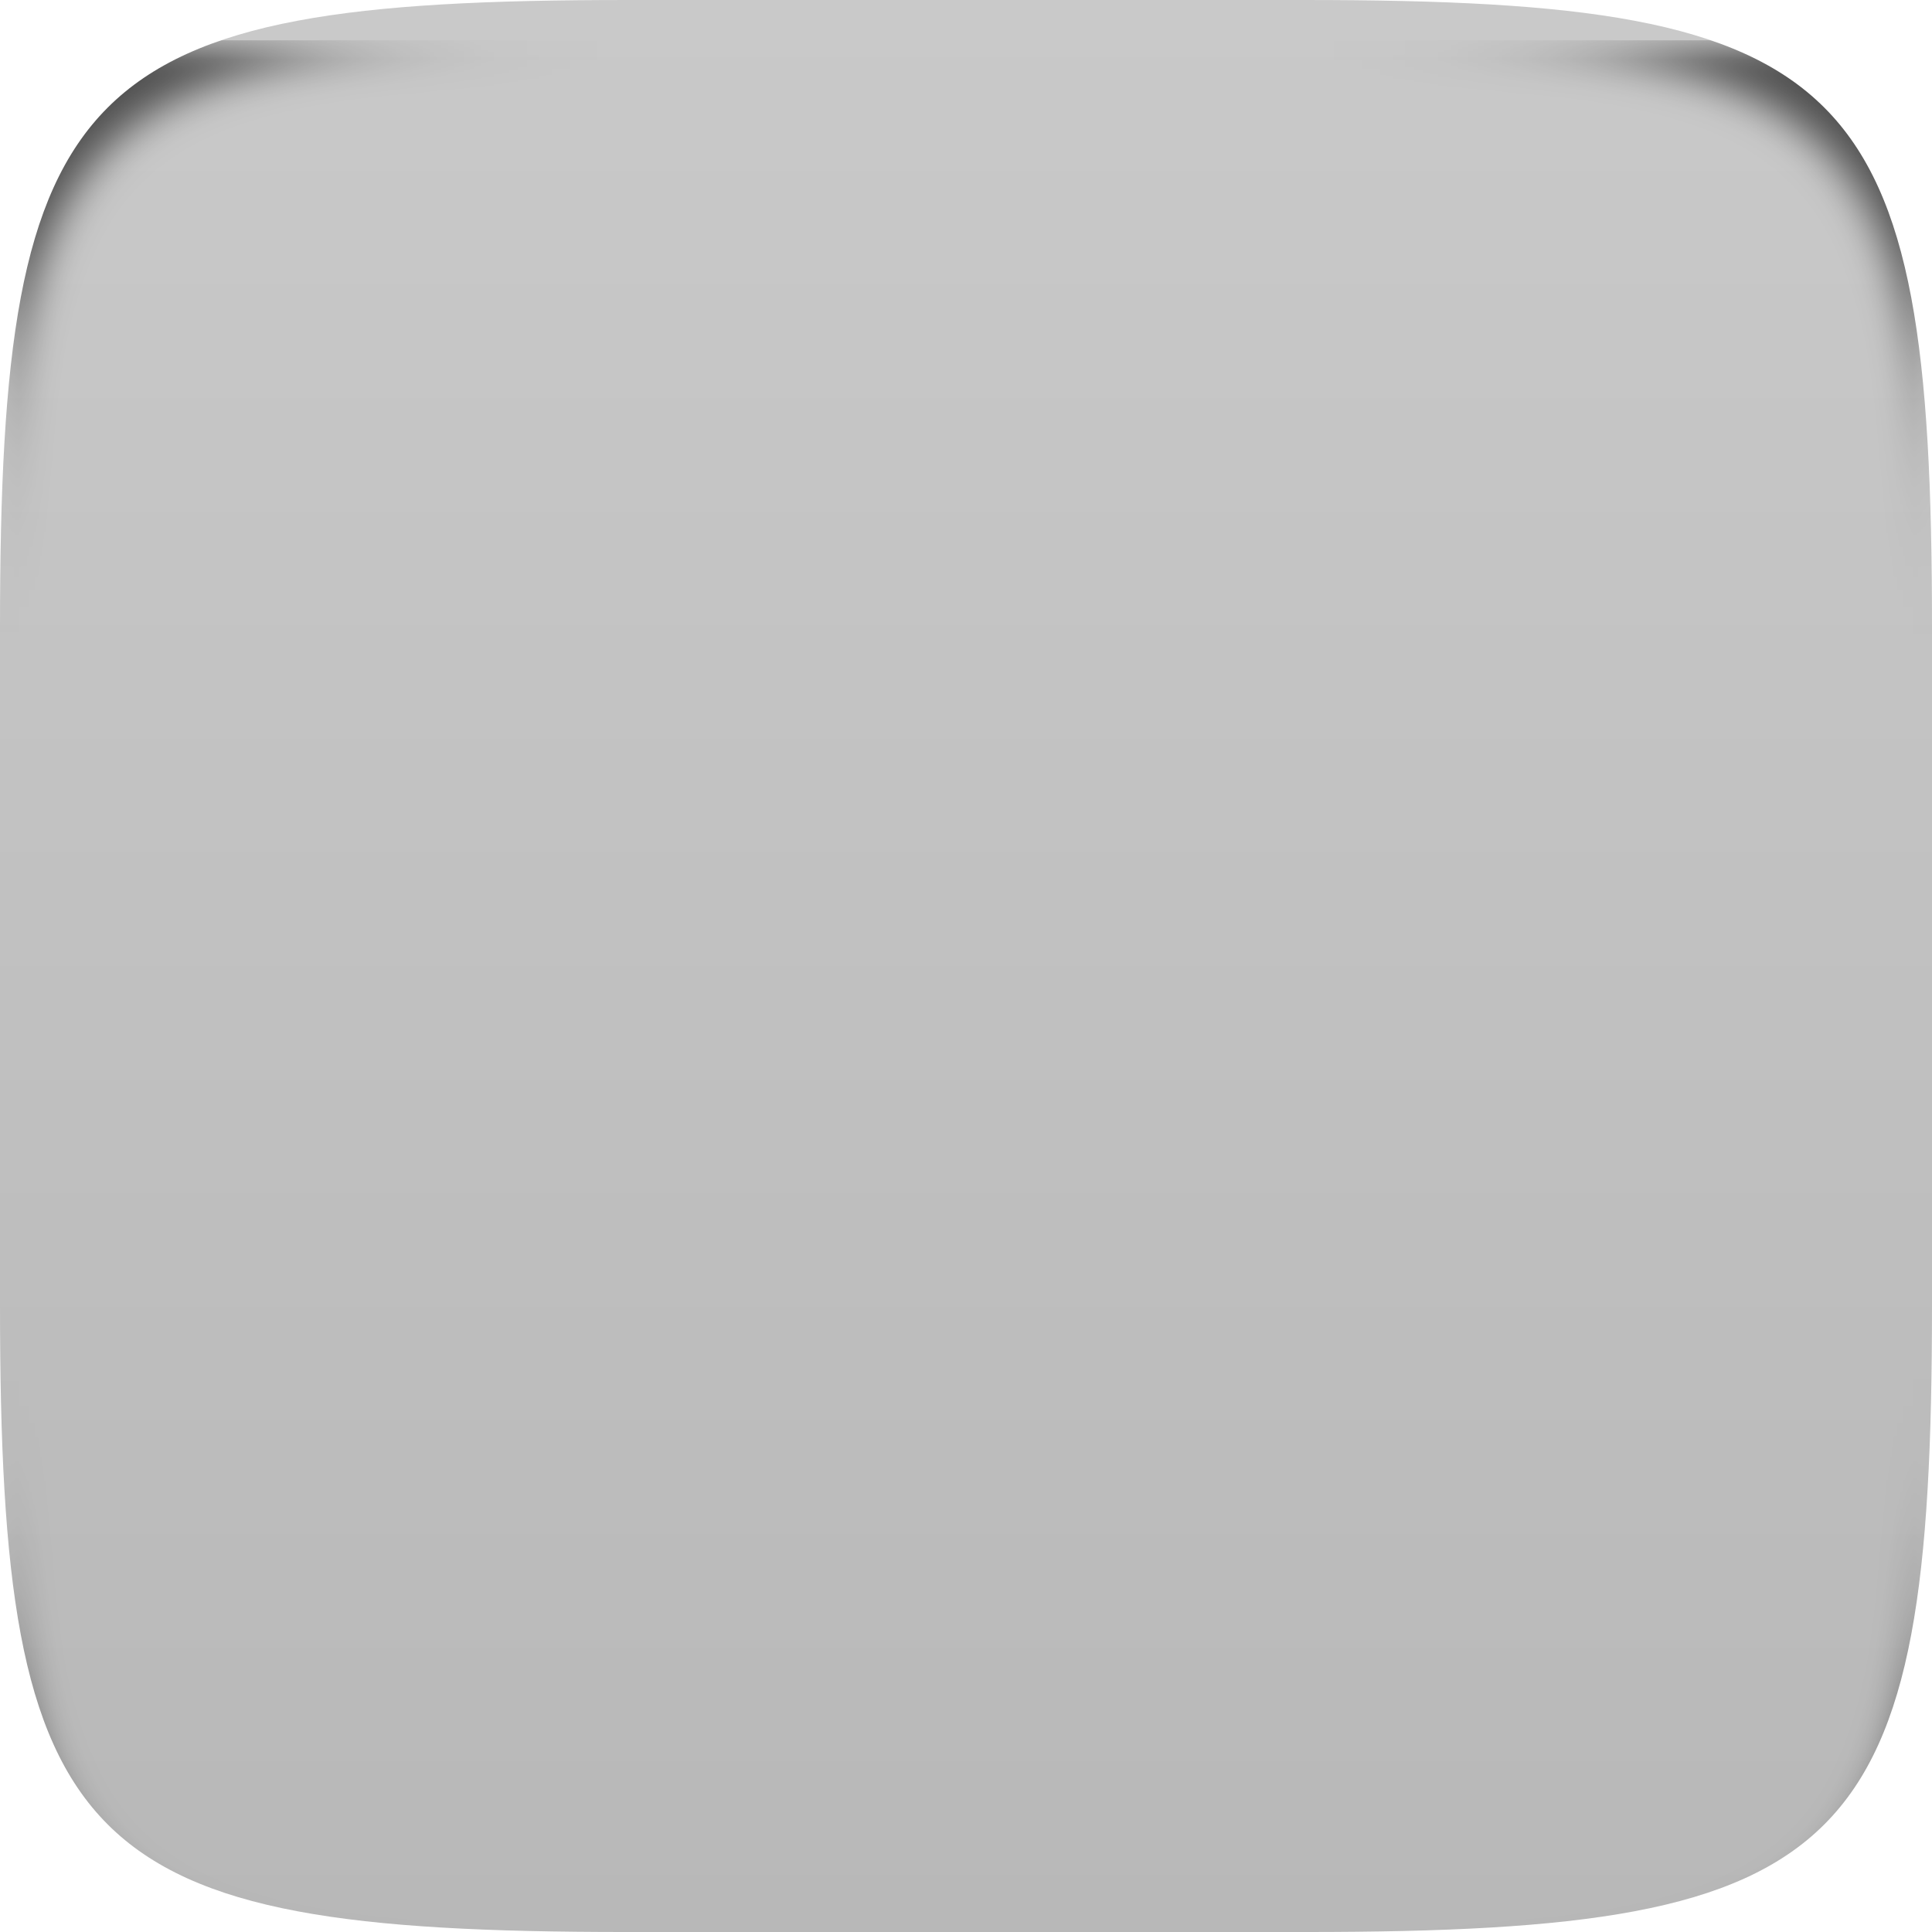
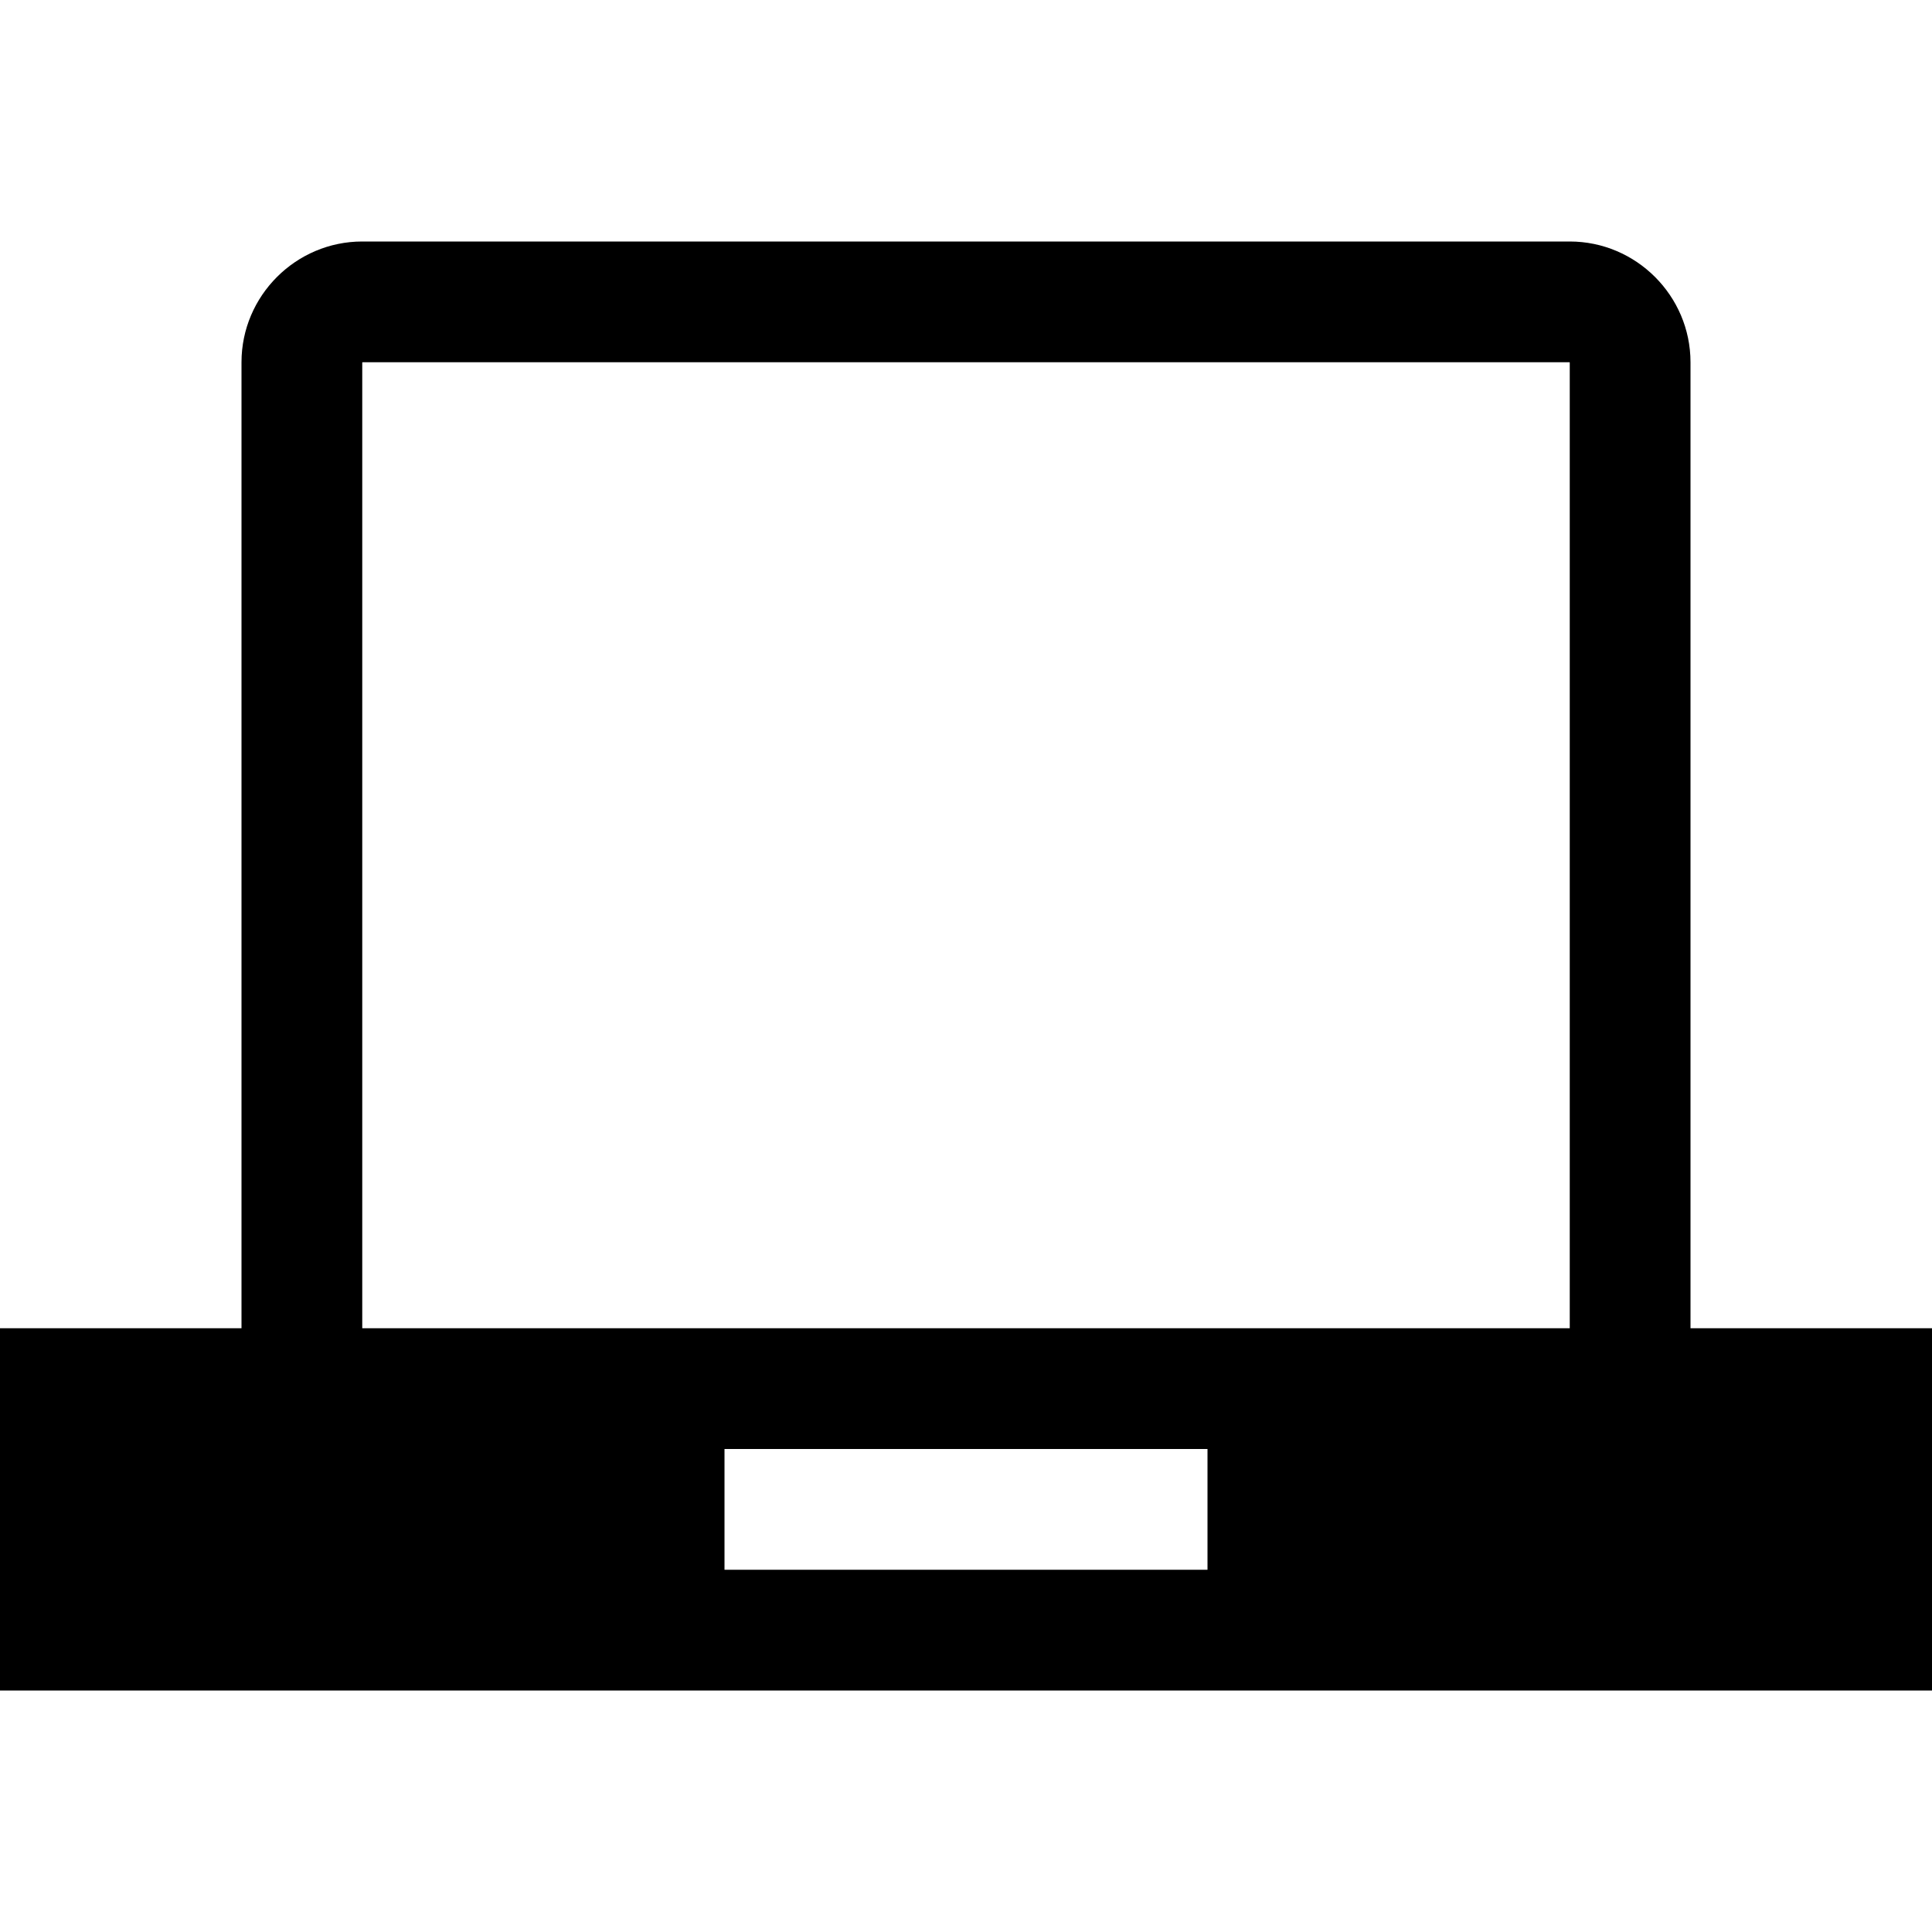
- <svg xmlns="http://www.w3.org/2000/svg" xmlns:xlink="http://www.w3.org/1999/xlink" width="96" height="96" id="svg6517" version="1.1">
-   <defs id="defs6519">
-     <linearGradient xlink:href="#Background" id="linearGradient6461" gradientUnits="userSpaceOnUse" x1="0" y1="970.295" x2="144" y2="970.295" gradientTransform="matrix(0,-0.6666667,0.6660448,0,-866.2599,731.2908)" />
-     <linearGradient id="Background">
-       <stop id="stop4178" offset="0" style="stop-color:#b8b8b8;stop-opacity:1" />
-       <stop id="stop4180" offset="1" style="stop-color:#c9c9c9;stop-opacity:1" />
-     </linearGradient>
-     <filter style="color-interpolation-filters:sRGB;" id="filter1121">
-       <feFlood flood-opacity="0.6" flood-color="rgb(0,0,0)" result="flood" id="feFlood1123" />
-       <feComposite in="flood" in2="SourceGraphic" operator="out" result="composite1" id="feComposite1125" />
-       <feGaussianBlur in="composite1" stdDeviation="1" result="blur" id="feGaussianBlur1127" />
-       <feOffset dx="0" dy="2" result="offset" id="feOffset1129" />
-       <feComposite in="offset" in2="SourceGraphic" operator="atop" result="composite2" id="feComposite1131" />
-     </filter>
-     <filter style="color-interpolation-filters:sRGB;" id="filter950">
-       <feFlood flood-opacity="0.25" flood-color="rgb(0,0,0)" result="flood" id="feFlood952" />
-       <feComposite in="flood" in2="SourceGraphic" operator="in" result="composite1" id="feComposite954" />
-       <feGaussianBlur in="composite1" stdDeviation="1" result="blur" id="feGaussianBlur956" />
-       <feOffset dx="0" dy="1" result="offset" id="feOffset958" />
-       <feComposite in="SourceGraphic" in2="offset" operator="over" result="composite2" id="feComposite960" />
-     </filter>
-     <clipPath clipPathUnits="userSpaceOnUse" id="clipPath873">
-       <g transform="matrix(0,-0.6666667,0.6660448,0,-258.2599,677)" id="g875" style="fill:#ff00ff;fill-opacity:1;stroke:none;display:inline">
-         <path style="fill:#ff00ff;fill-opacity:1;stroke:none;display:inline" d="m 46.703,898.228 50.595,0 C 138.162,898.228 144,904.065 144,944.926 l 0,50.738 c 0,40.861 -5.838,46.698 -46.703,46.698 l -50.595,0 C 5.838,1042.362 0,1036.525 0,995.664 L 0,944.926 C 0,904.065 5.838,898.228 46.703,898.228 Z" id="path877" />
-       </g>
-     </clipPath>
-     <filter id="filter891">
-       <feGaussianBlur stdDeviation="0.72" id="feGaussianBlur893" />
-     </filter>
-   </defs>
-   <g id="layer1" transform="translate(268,-635.2908)" style="display:inline">
-     <path style="fill:url(#linearGradient6461);fill-opacity:1;stroke:none;display:inline;filter:url(#filter1121)" d="m -268,700.156 0,-33.73 c 0,-27.243 3.888,-31.135 31.103,-31.135 l 33.794,0 c 27.215,0 31.103,3.892 31.103,31.135 l 0,33.73 c 0,27.243 -3.888,31.135 -31.103,31.135 l -33.794,0 C -264.112,731.291 -268,727.399 -268,700.156 Z" id="path6455" />
-   </g>
-   <g id="layer3" style="display:inline" />
-   <g id="layer2" style="display:none">
-     <g style="display:inline" transform="translate(-340,-581)" id="g4394" clip-path="none">
-       <g id="g855">
-         <g id="g870" clip-path="url(#clipPath873)" style="opacity:0.6;filter:url(#filter891)">
-           <path transform="matrix(1.499999,0,0,1.499999,-29.99979,-237.5428)" d="m 264,552.362 a 12,12 0 1 1 -24,0 A 12,12 0 1 1 264,552.362 Z" id="path844" style="color:#000000;fill:#000000;fill-opacity:1;fill-rule:nonzero;stroke:none;stroke-width:4;marker:none;visibility:visible;display:inline;overflow:visible;enable-background:accumulate" />
-         </g>
-         <g id="g862">
-           <path style="color:#000000;fill:#f5f5f5;fill-opacity:1;fill-rule:nonzero;stroke:none;stroke-width:4;marker:none;visibility:visible;display:inline;overflow:visible;enable-background:accumulate" id="path4398" d="m 264,552.362 a 12,12 0 1 1 -24,0 A 12,12 0 1 1 264,552.362 Z" transform="matrix(1.499999,0,0,1.499999,-29.99979,-238.5428)" />
-           <path transform="matrix(1.25,0,0,1.25,33,-100.4527)" d="m 264,552.362 a 12,12 0 1 1 -24,0 A 12,12 0 1 1 264,552.362 Z" id="path4400" style="color:#000000;fill:#dd4814;fill-opacity:1;fill-rule:nonzero;stroke:none;stroke-width:4;marker:none;visibility:visible;display:inline;overflow:visible;enable-background:accumulate" />
-           <path style="color:#000000;fill:#f5f5f5;fill-opacity:1;fill-rule:nonzero;stroke:none;stroke-width:3;marker:none;visibility:visible;display:inline;overflow:visible;enable-background:accumulate" id="path4459" d="m 669.817,595.777 c -0.391,0.226 -3.626,-1.903 -4.076,-1.951 -0.449,-0.047 -4.057,1.363 -4.392,1.061 -0.336,-0.302 0.69,-4.037 0.596,-4.479 -0.094,-0.442 -2.55,-3.437 -2.366,-3.85 0.184,-0.413 4.053,-0.592 4.444,-0.818 0.391,-0.226 2.481,-3.487 2.93,-3.44 0.449,0.047 1.815,3.671 2.151,3.974 0.336,0.302 4.083,1.282 4.177,1.724 0.094,0.442 -2.931,2.861 -3.115,3.274 C 669.982,591.684 670.209,595.551 669.817,595.777 Z" transform="matrix(1.511423,-0.1636638,0.1636638,1.511423,-755.3735,-191.9365)" />
-         </g>
-       </g>
-     </g>
-   </g>
+ <svg xmlns="http://www.w3.org/2000/svg" version="1.1" width="16" height="16" viewBox="0 0 16 16">
+   <path fill="#000000" d="M14 11v-8c0-0.55-0.45-1-1-1h-10c-0.55 0-1 0.45-1 1v8h-2v3h16v-3h-2zM10 13h-4v-1h4v1zM13 11h-10v-7.998c0.001-0.001 0.001-0.001 0.002-0.002h9.996c0.001 0.001 0.001 0.001 0.002 0.002v7.998z" />
</svg>
